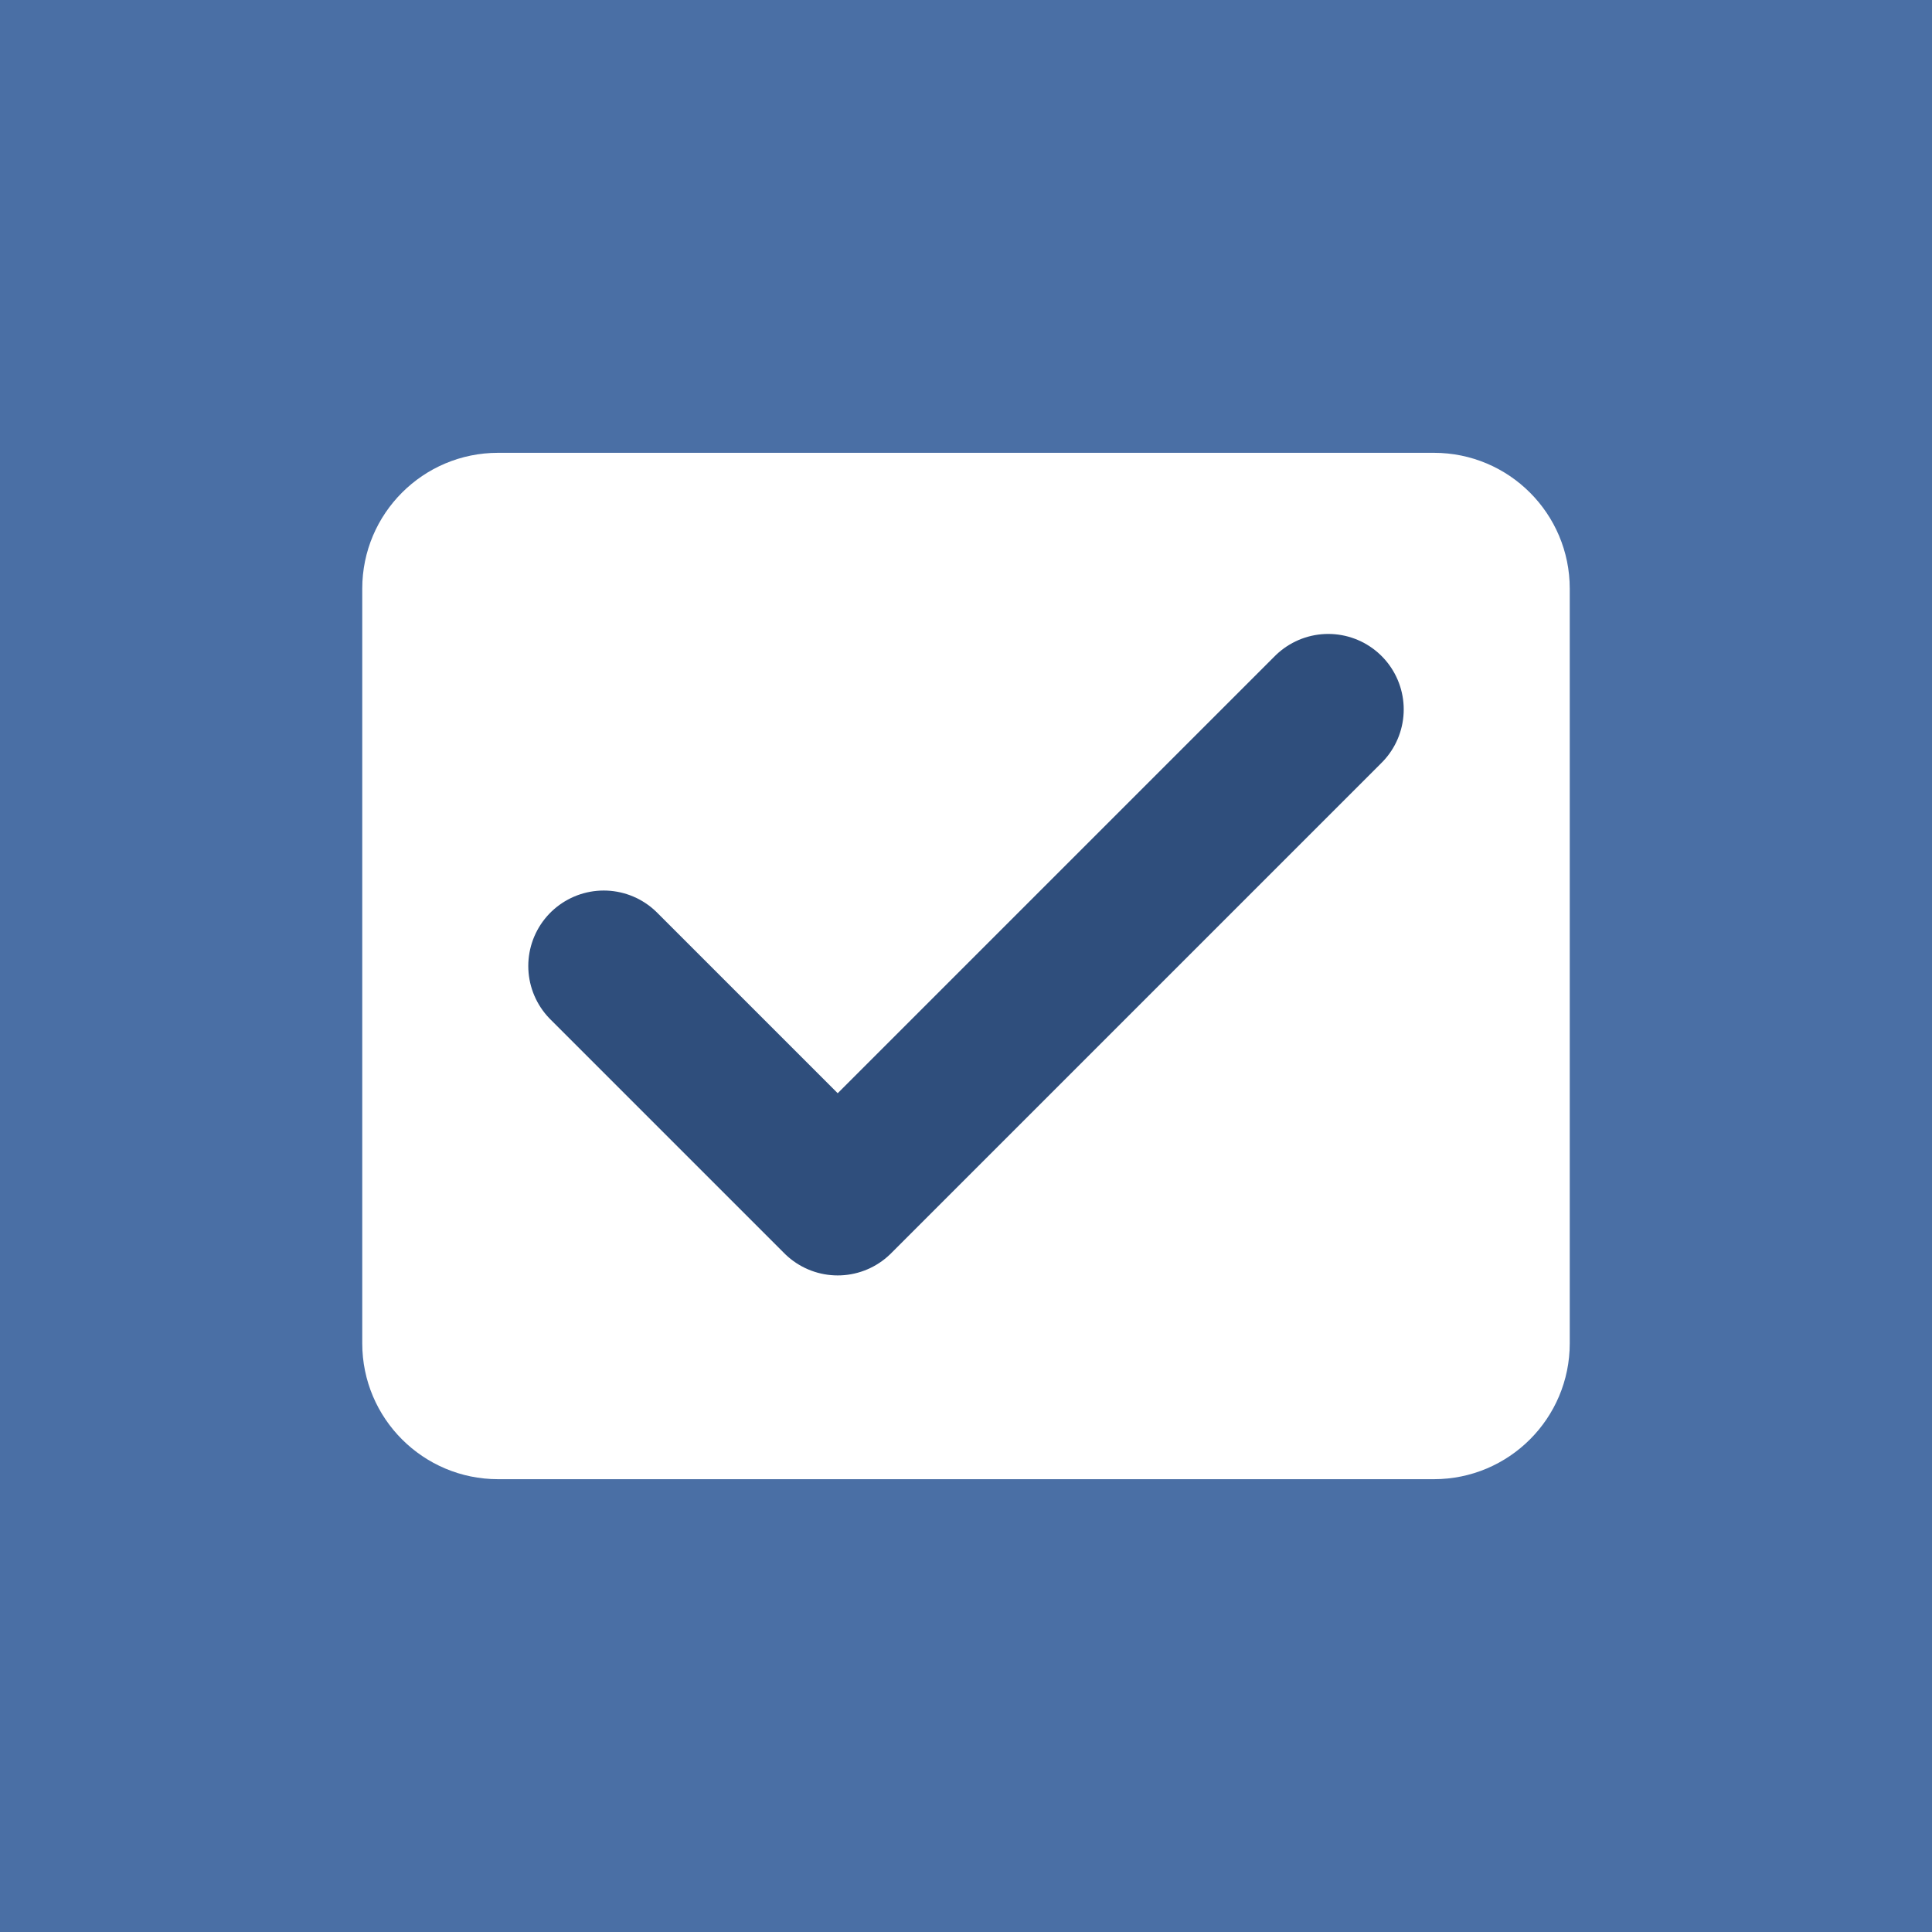
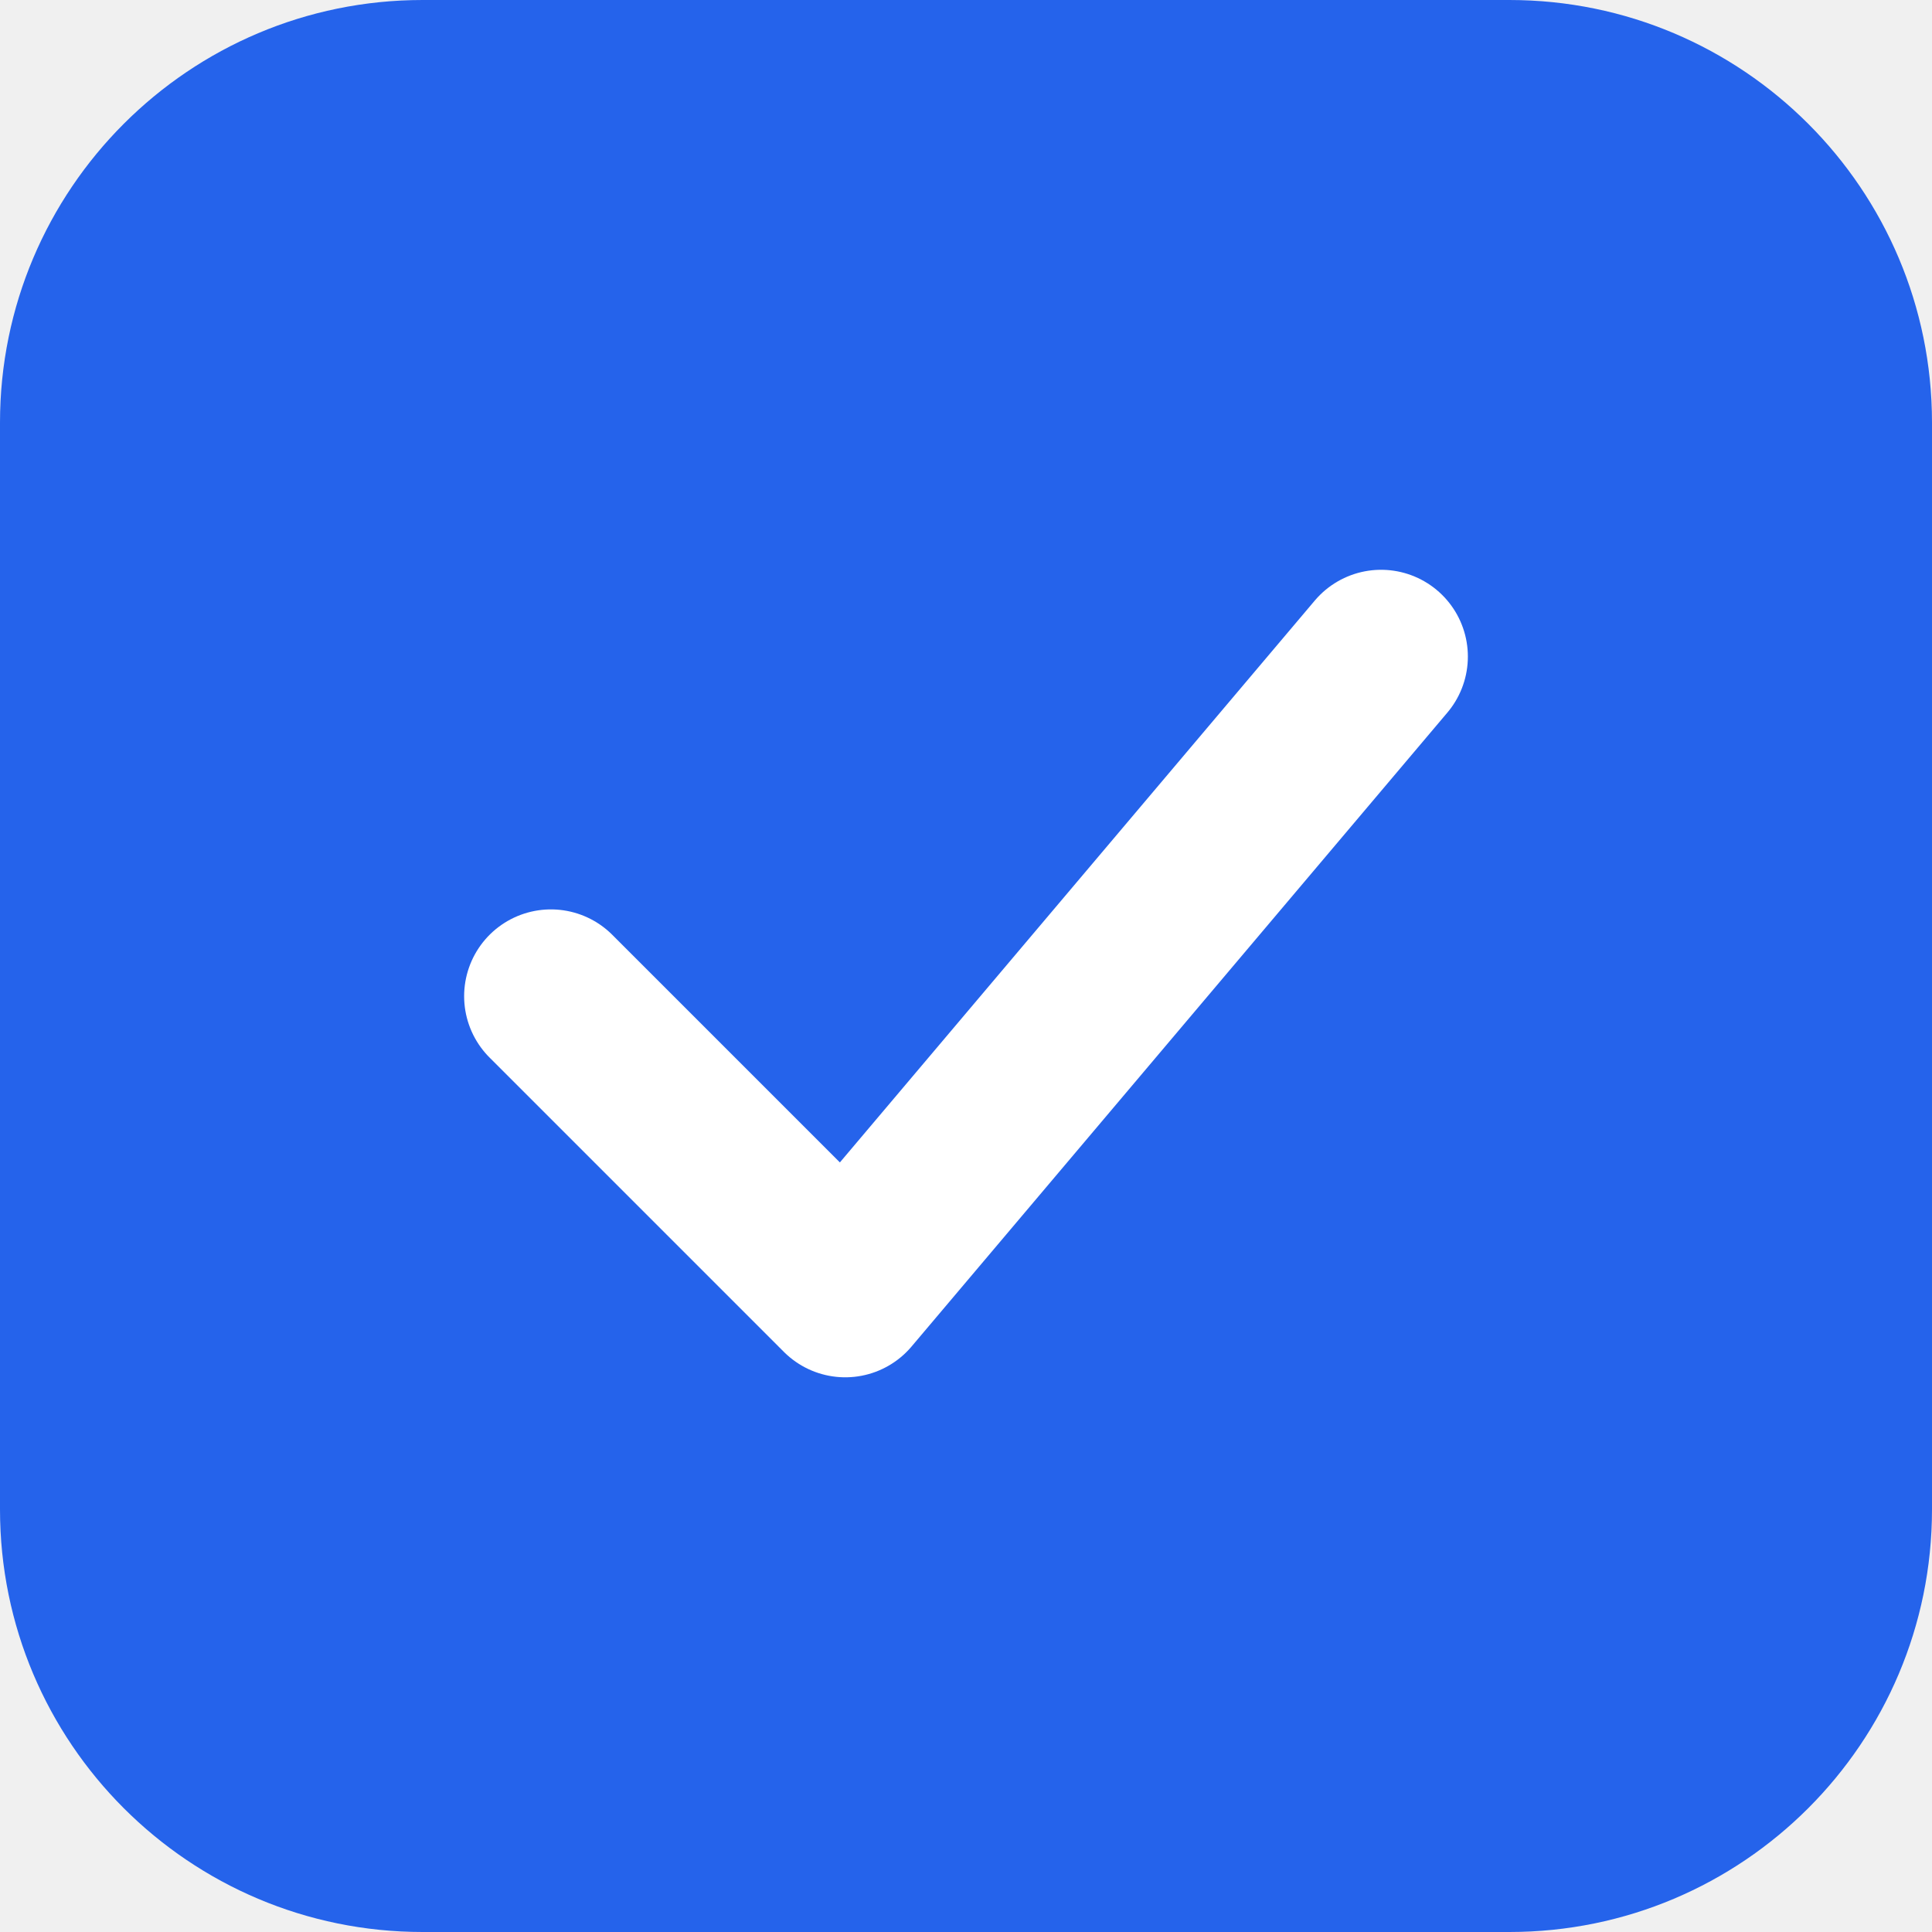
<svg xmlns="http://www.w3.org/2000/svg" viewBox="0 0 512 512">
-   <rect width="512" height="512" fill="#4a6fa5" />
-   <rect x="96" y="120" width="320" height="272" rx="36" fill="#fff" />
-   <path d="M160 256l62 62 130-130" fill="none" stroke="#2f4e7c" stroke-width="40" stroke-linecap="round" stroke-linejoin="round" />
+   <rect width="512" height="512" rx="112" fill="#2563eb" />
+   <path d="M146 264l78 78 142-168" fill="none" stroke="#fff" stroke-width="46" stroke-linecap="round" stroke-linejoin="round" />
</svg>
